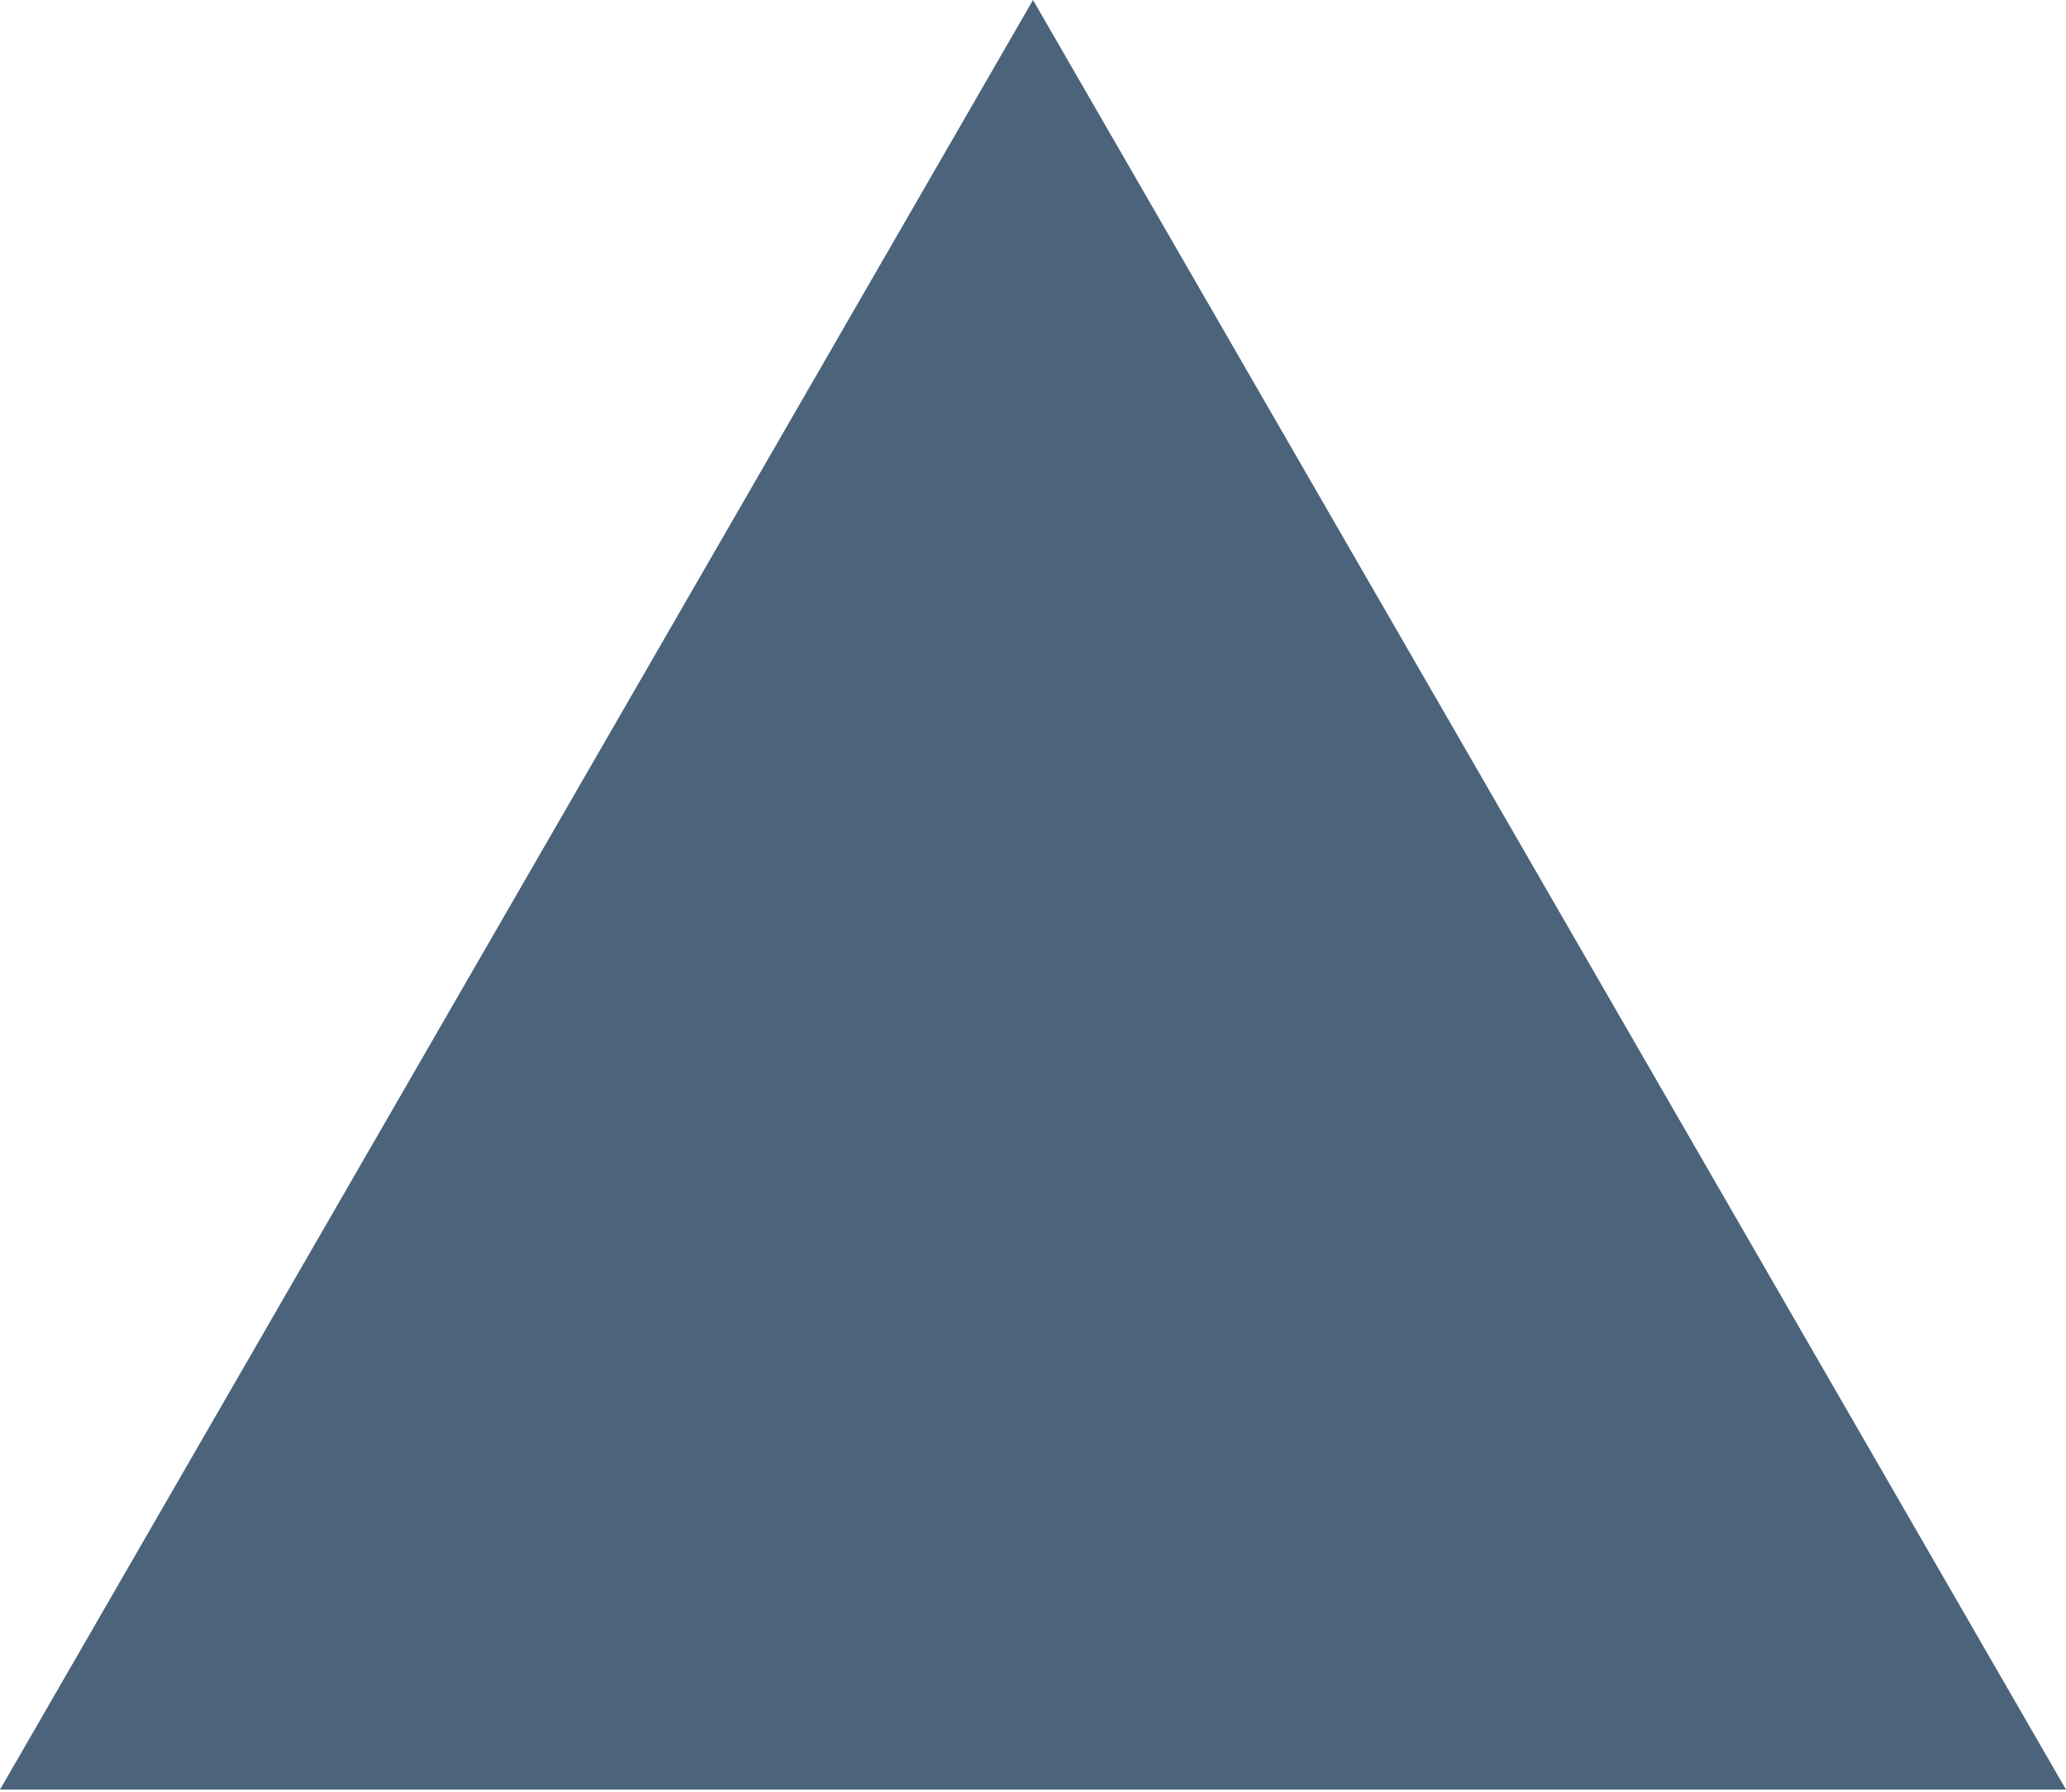
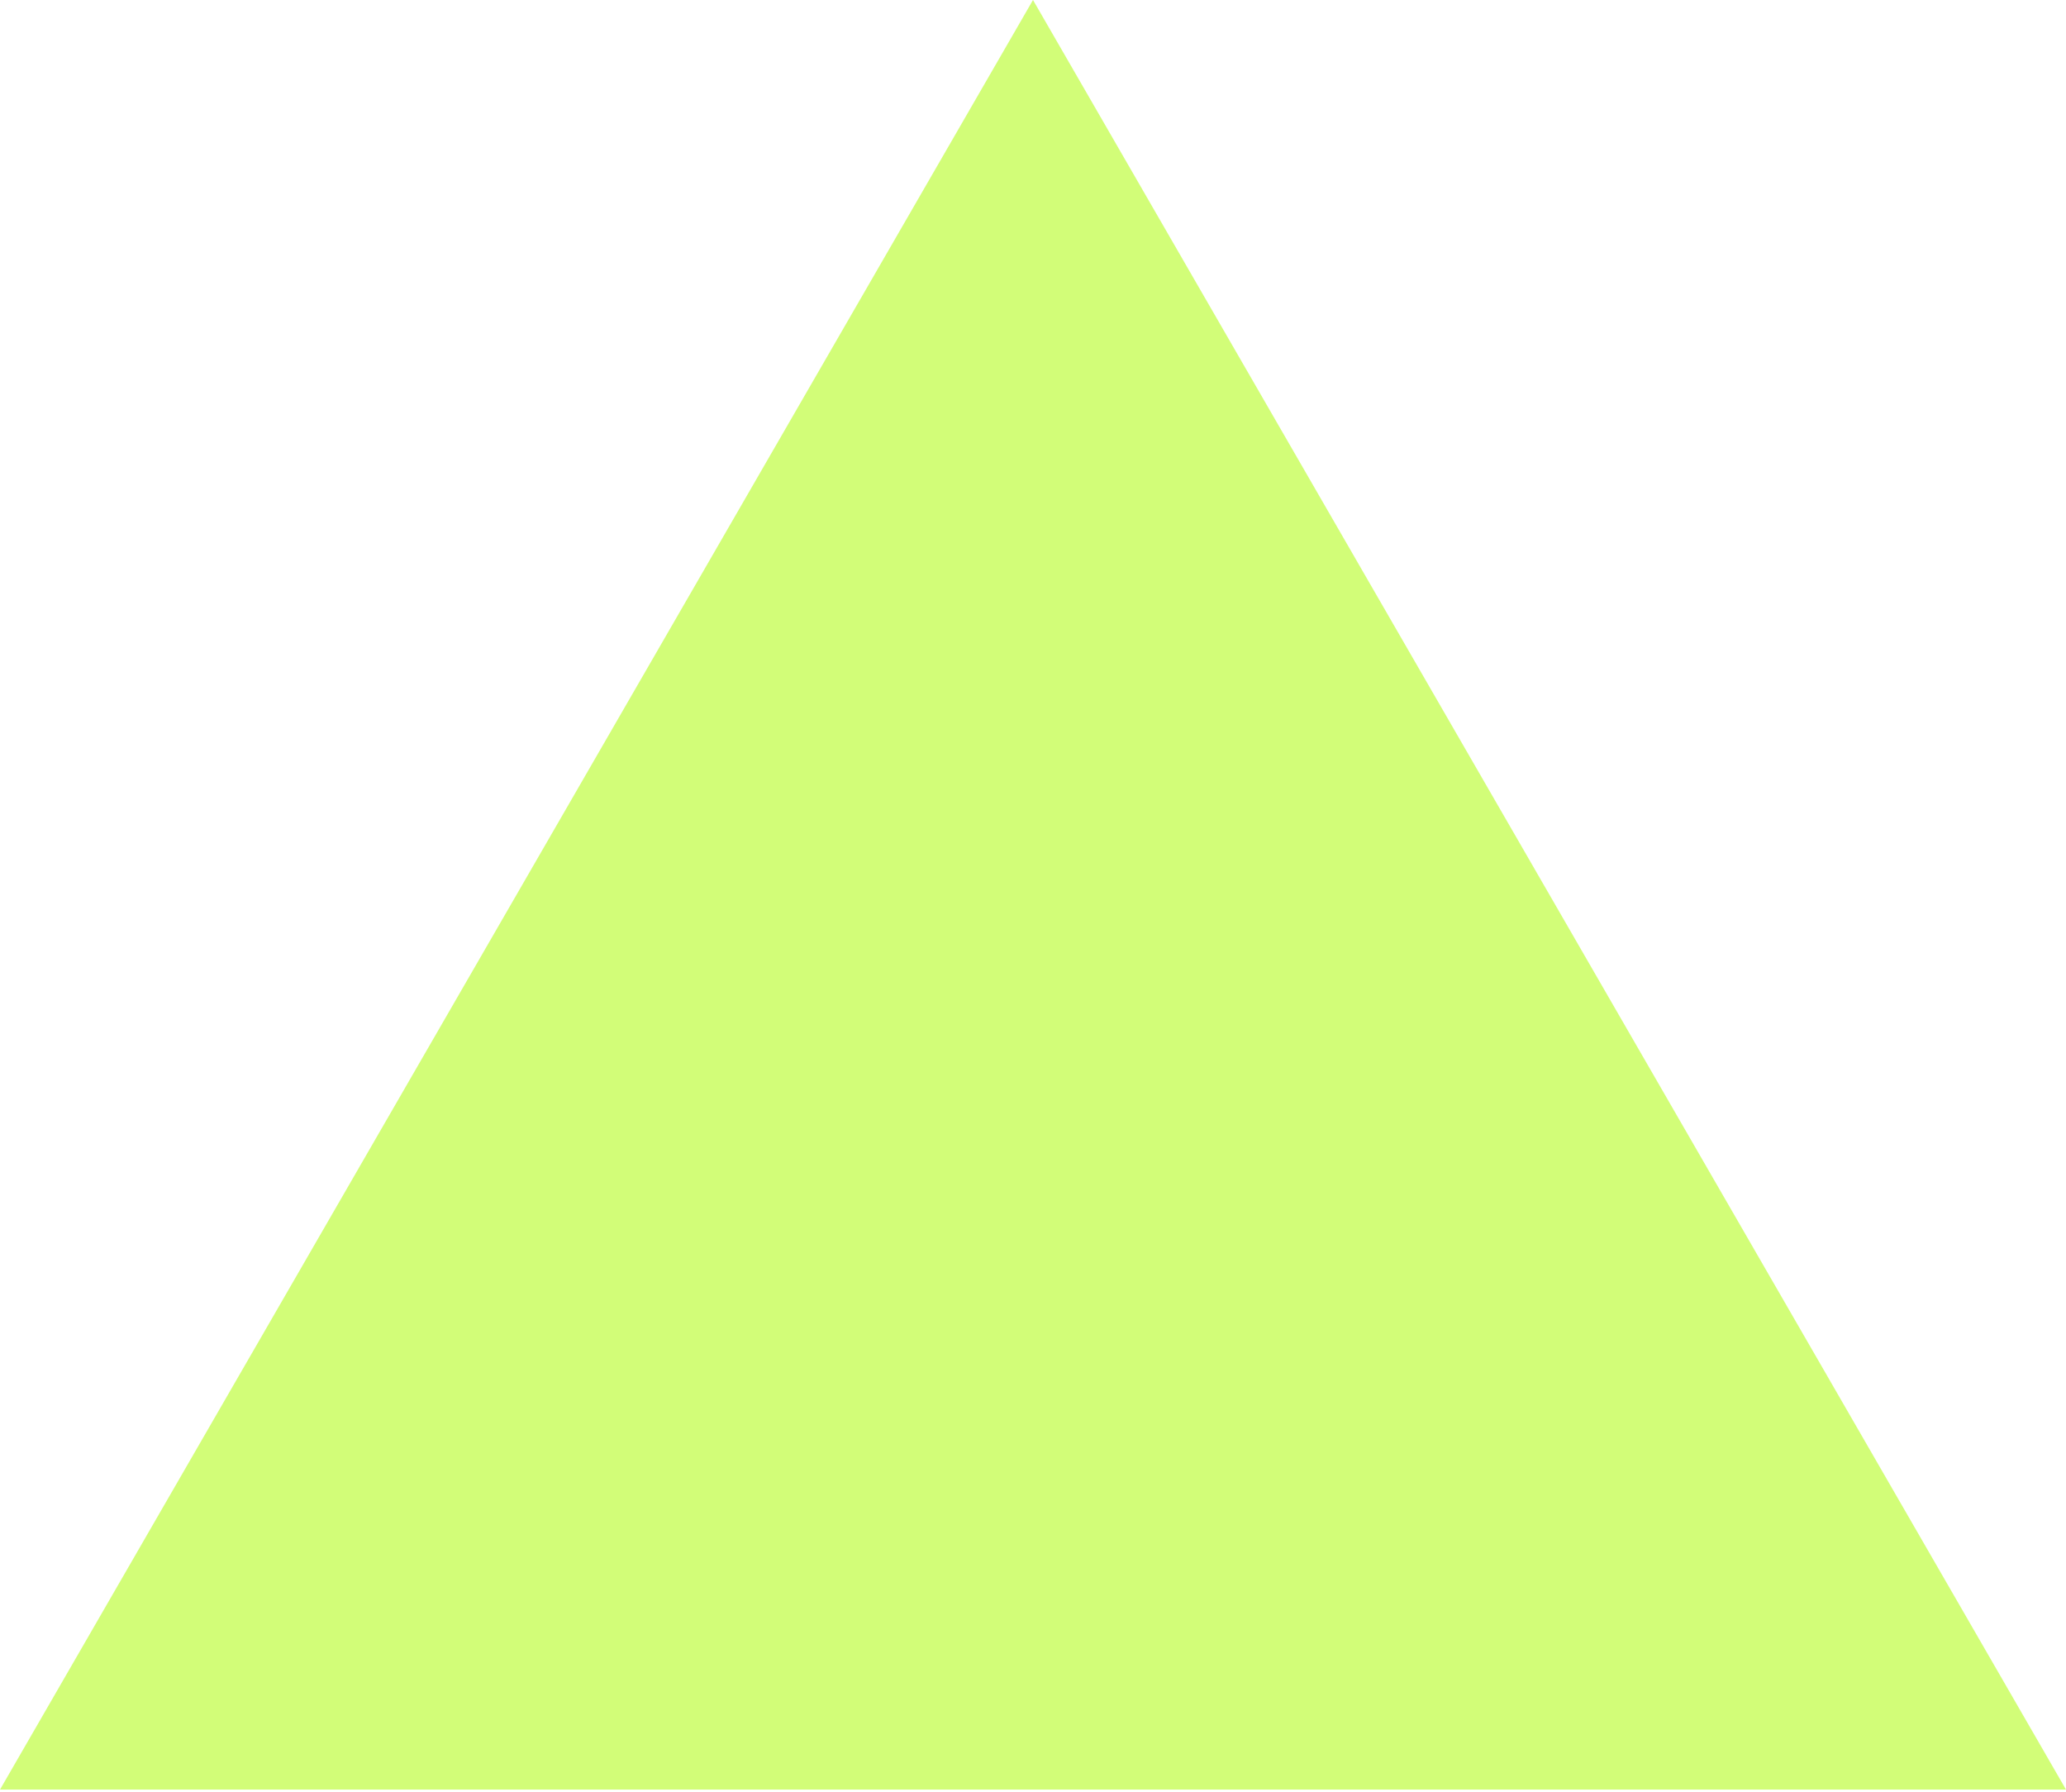
- <svg xmlns="http://www.w3.org/2000/svg" width="100%" height="100%" viewBox="0 0 256 222" version="1.1" xml:space="preserve" style="fill-rule:evenodd;clip-rule:evenodd;strokeLinejoin:round;stroke-miterlimit:2;">
-   <path d="M128,0L256,221.705L0,221.705L128,0Z" style="fill:rgb(75,100,124);fill-rule:nonzero;" />
+ <svg xmlns="http://www.w3.org/2000/svg" width="100%" height="100%" viewBox="0 0 256 222" version="1.1" xml:space="preserve" style="fill-rule:evenodd;clip-rule:evenodd;stroke-linejoin:round;stroke-miterlimit:2;">
+   <path d="M128,0L256,221.705L0,221.705L128,0Z" style="fill:rgb(210,253,120);fill-rule:nonzero;" />
</svg>
